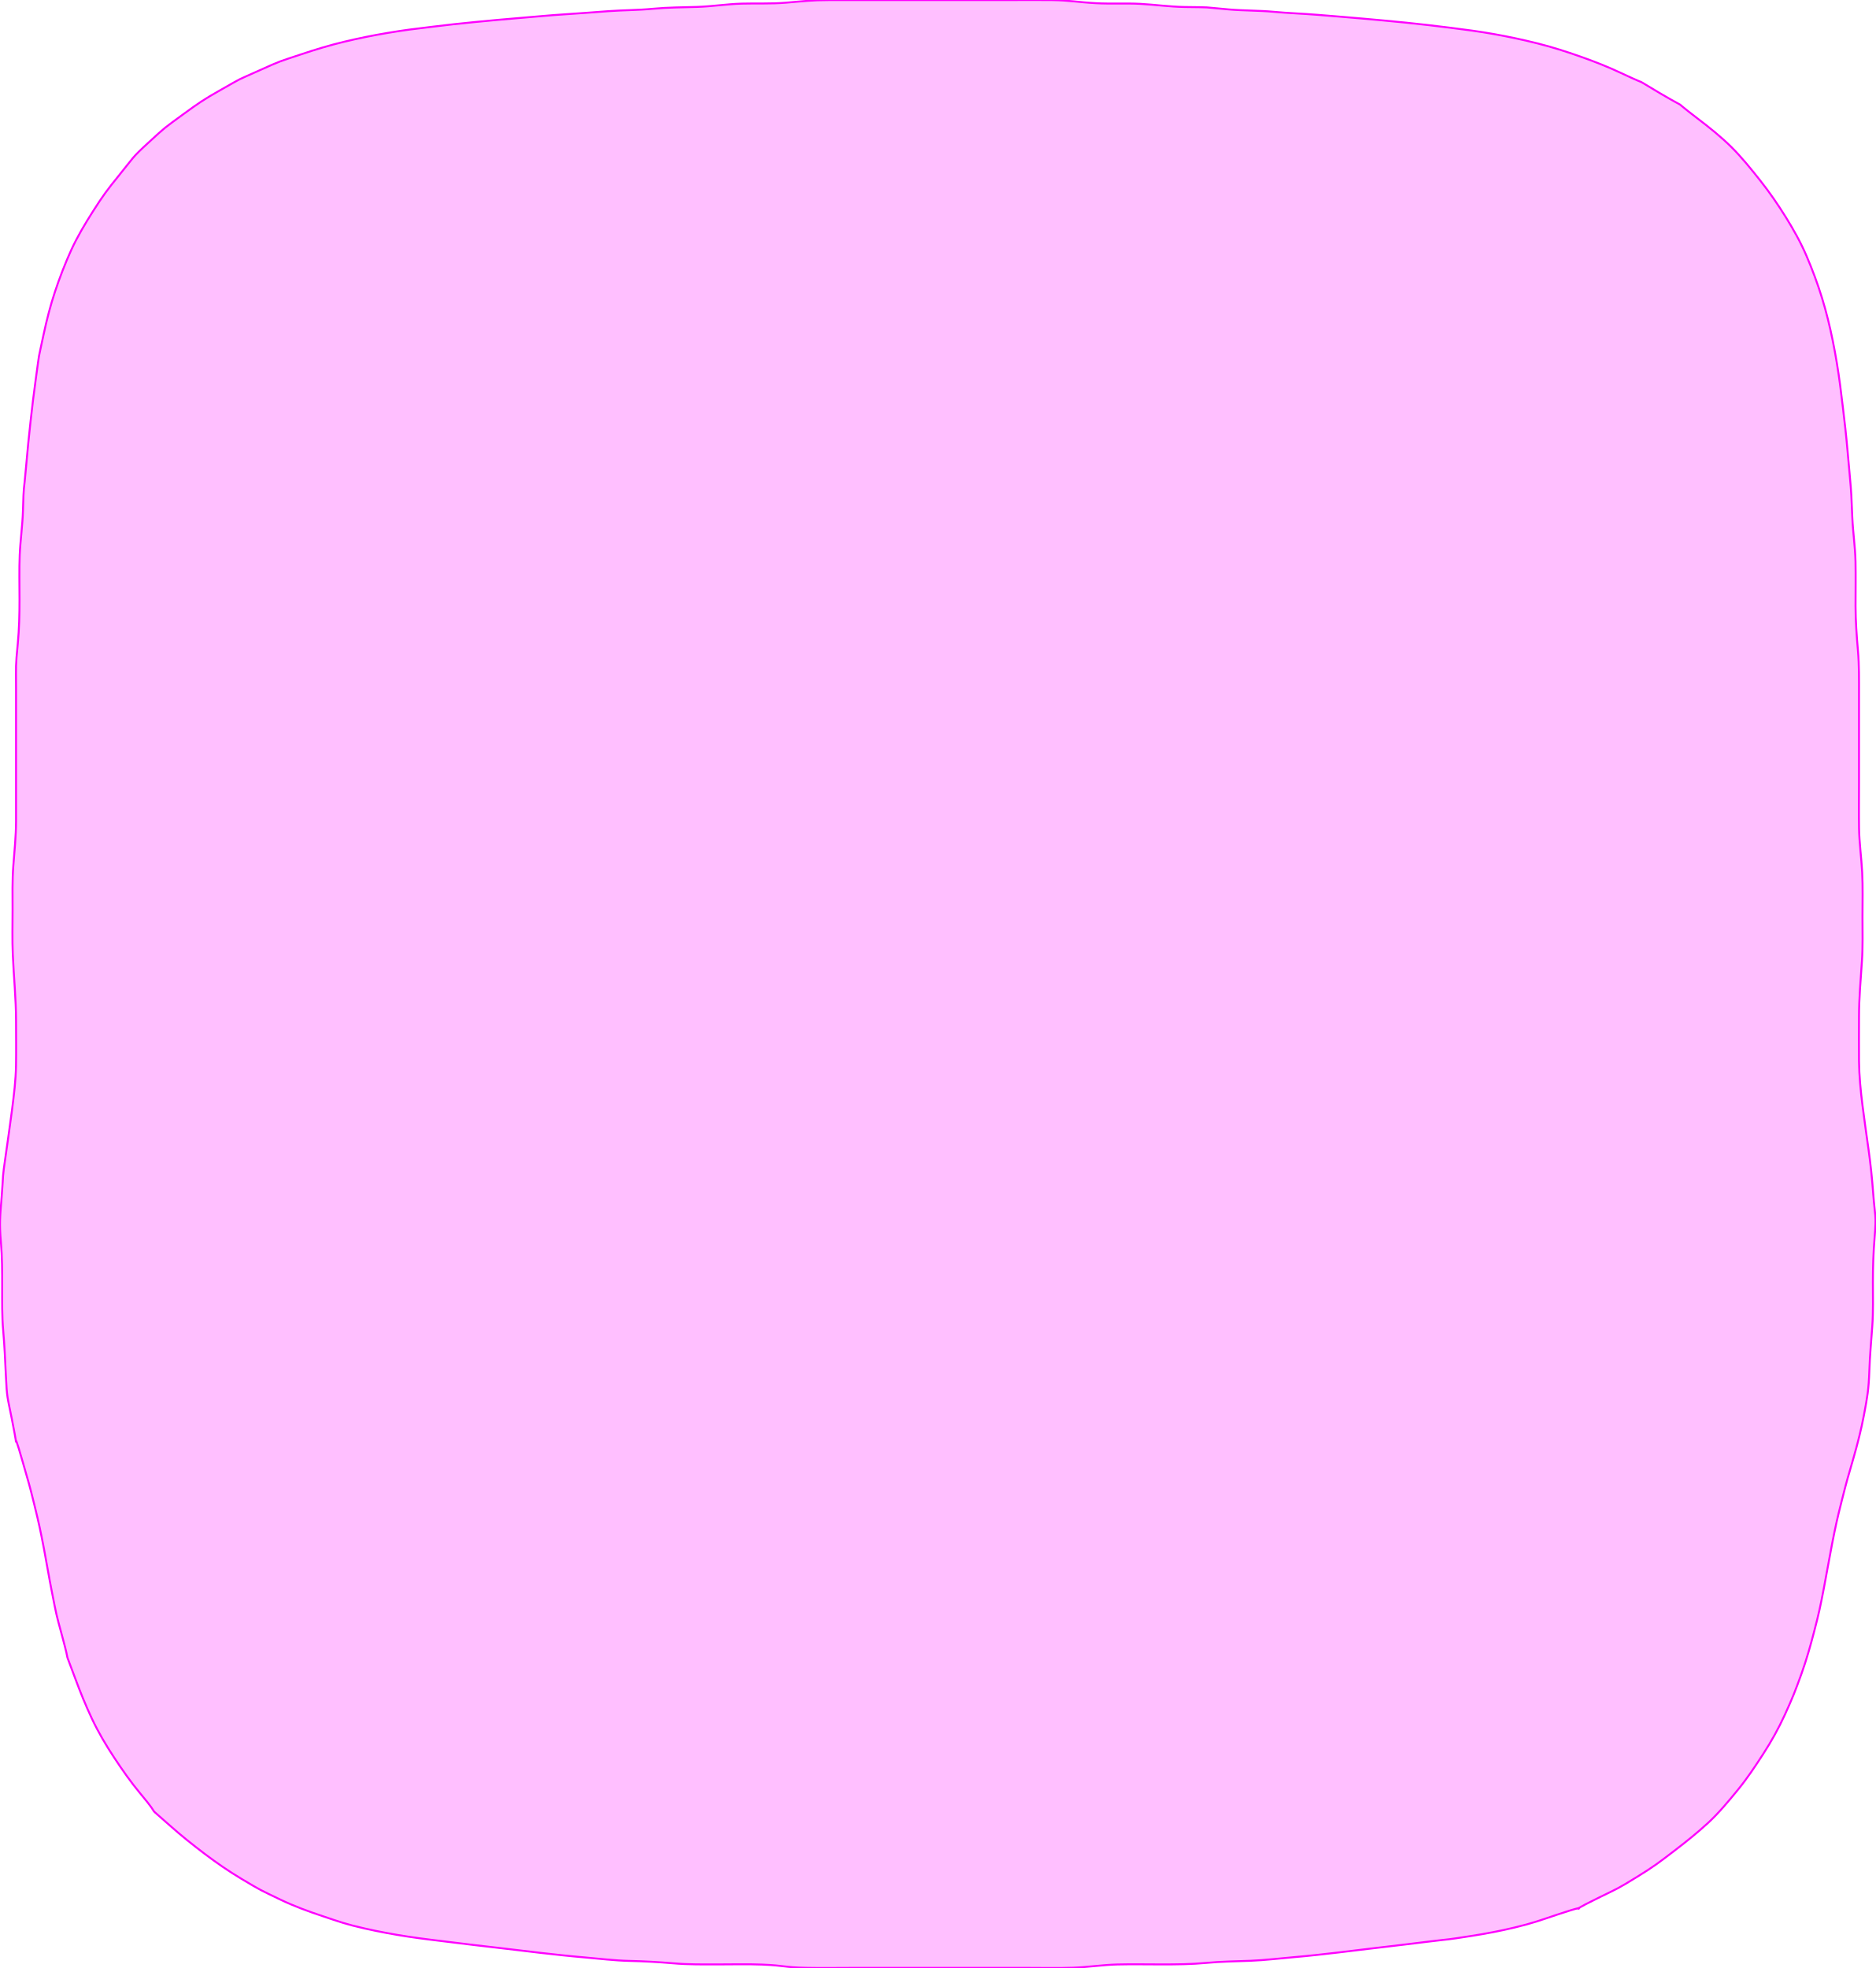
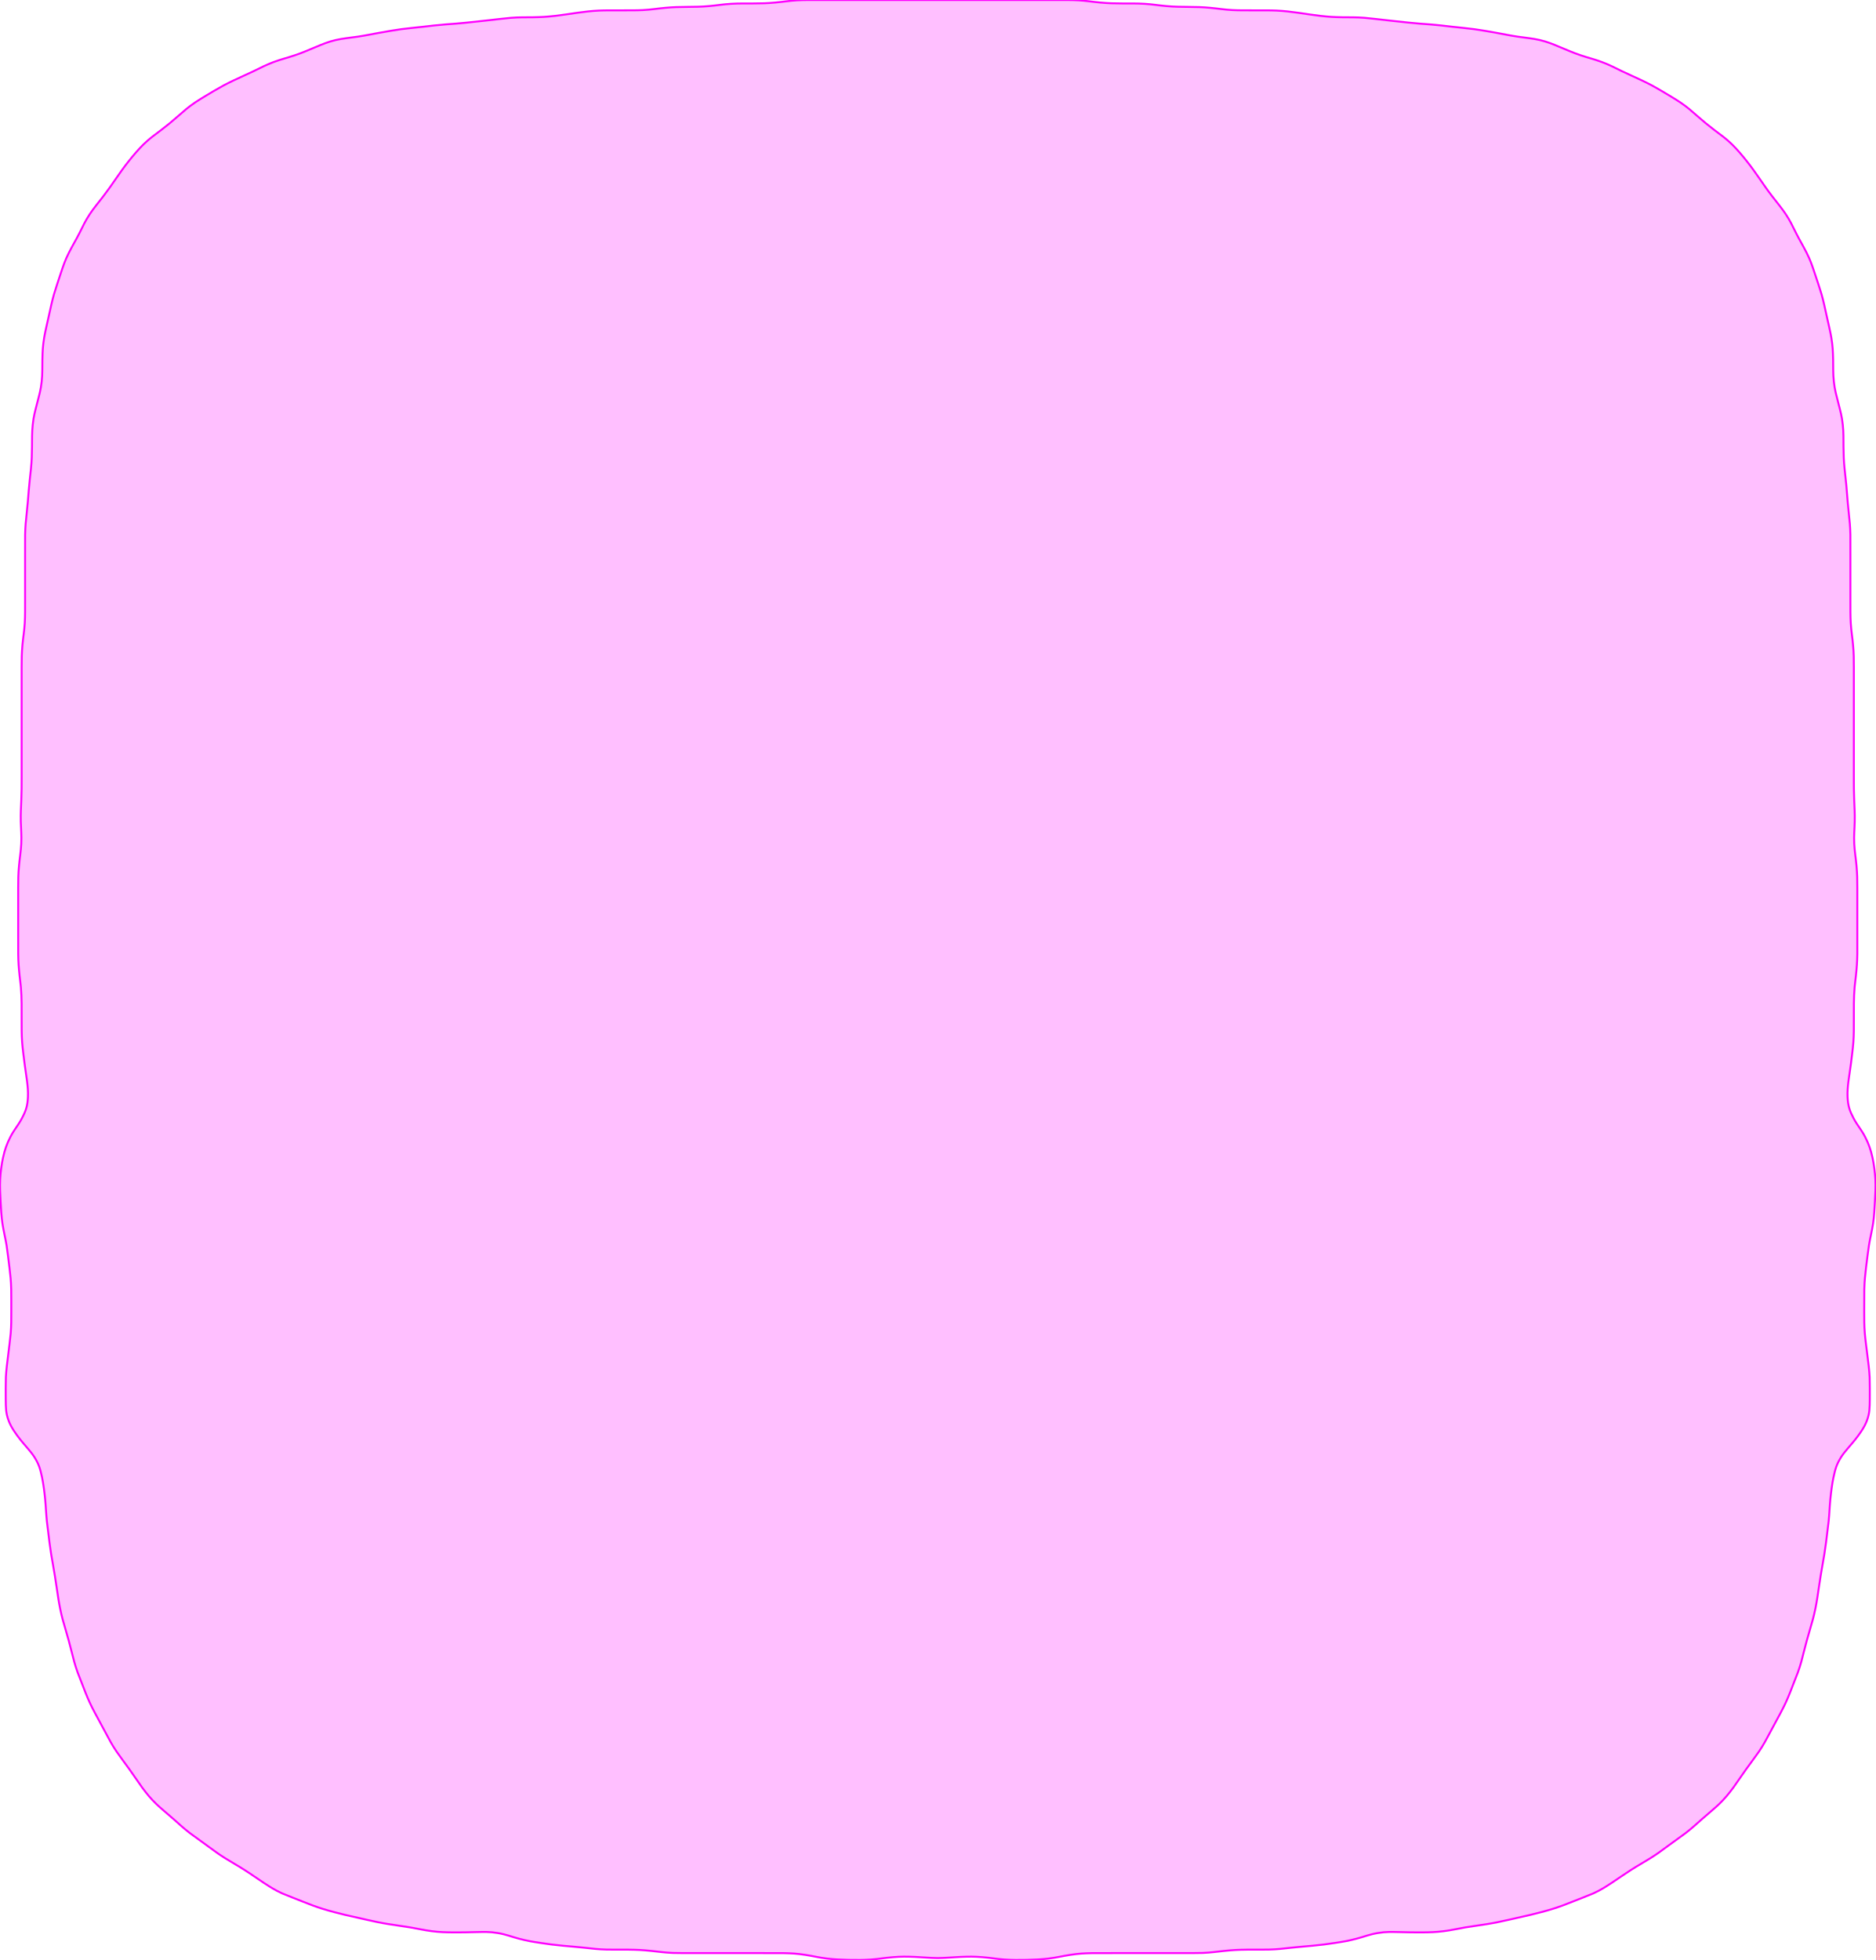
- <svg xmlns="http://www.w3.org/2000/svg" version="1.1" width="67.547mm" height="70.882mm" viewBox="0 0 67.547 70.882">
-   <path d="M 28.304,0.097 C 27.771,0.142 27.238,0.116 26.704,0.131 C 26.171,0.147 25.643,0.232 25.109,0.249 C 24.573,0.265 24.047,0.265 23.512,0.316 C 22.979,0.368 22.448,0.363 21.915,0.402 C 21.383,0.441 20.852,0.484 20.32,0.517 C 19.788,0.55 19.256,0.605 18.725,0.647 C 18.194,0.689 17.662,0.741 17.132,0.791 C 16.601,0.841 16.07,0.902 15.541,0.967 C 14.88,1.048 14.614,1.076 13.957,1.186 C 13.431,1.274 12.907,1.381 12.389,1.505 C 11.87,1.63 11.36,1.784 10.854,1.954 C 10.044,2.225 10.139,2.175 9.361,2.527 C 8.391,2.965 8.86,2.725 7.933,3.247 C 7.352,3.574 7.131,3.727 6.593,4.12 C 5.907,4.622 5.979,4.555 5.353,5.131 C 4.723,5.709 4.823,5.657 4.284,6.319 C 3.862,6.838 3.706,7.05 3.347,7.614 C 3.061,8.064 2.786,8.523 2.564,9.008 C 2.344,9.492 2.151,9.994 1.983,10.498 C 1.815,11.005 1.682,11.521 1.571,12.043 C 1.349,13.087 1.441,12.562 1.293,13.619 C 1.219,14.147 1.156,14.677 1.097,15.207 C 1.038,15.737 0.986,16.267 0.94,16.799 C 0.848,17.866 0.859,17.323 0.827,18.394 C 0.811,18.928 0.733,19.456 0.71,19.989 C 0.688,20.521 0.703,21.057 0.703,21.589 C 0.703,22.125 0.691,22.652 0.64,23.186 C 0.557,24.041 0.578,23.926 0.578,24.784 C 0.578,25.317 0.578,25.851 0.578,26.384 C 0.578,26.917 0.578,27.451 0.578,27.984 C 0.578,28.517 0.58,29.051 0.578,29.584 C 0.576,30.122 0.521,30.645 0.48,31.18 C 0.439,31.712 0.453,32.246 0.453,32.779 C 0.453,33.312 0.438,33.847 0.461,34.379 C 0.494,35.181 0.578,35.969 0.578,36.774 C 0.578,37.307 0.586,37.841 0.577,38.374 C 0.568,38.91 0.502,39.436 0.434,39.967 C 0.366,40.496 0.289,41.023 0.214,41.551 C 0.062,42.613 0.142,42.075 0.057,43.143 C 0.003,43.824 -0.027,44.055 0.033,44.738 C 0.079,45.271 0.078,45.801 0.078,46.336 C 0.078,46.87 0.069,47.403 0.116,47.935 C 0.162,48.469 0.187,48.996 0.211,49.531 C 0.251,50.385 0.263,50.277 0.428,51.115 C 0.778,52.898 0.325,50.918 0.821,52.665 C 1.054,53.486 1.036,53.38 1.24,54.209 C 1.399,54.856 1.455,55.117 1.581,55.772 C 1.681,56.296 1.766,56.822 1.871,57.346 C 2.037,58.183 2.008,58.08 2.232,58.904 C 2.596,60.241 2.222,59.132 2.702,60.433 C 2.886,60.932 3.087,61.429 3.314,61.91 C 3.544,62.395 3.813,62.852 4.108,63.298 C 4.403,63.744 4.705,64.18 5.048,64.591 C 5.938,65.655 5.097,64.839 6.134,65.764 C 6.531,66.118 6.951,66.452 7.375,66.773 C 7.801,67.095 8.239,67.398 8.698,67.672 C 9.43,68.109 9.341,68.054 10.109,68.424 C 10.593,68.656 11.089,68.837 11.598,69.007 C 12.231,69.22 12.479,69.311 13.132,69.458 C 13.652,69.575 14.177,69.674 14.704,69.753 C 15.231,69.833 15.761,69.894 16.291,69.959 C 16.82,70.025 17.349,70.089 17.879,70.148 C 18.409,70.207 18.938,70.277 19.468,70.337 C 19.998,70.397 20.528,70.456 21.059,70.501 C 21.591,70.546 22.12,70.614 22.654,70.626 C 23.191,70.638 23.715,70.667 24.25,70.713 C 24.783,70.76 25.315,70.753 25.849,70.753 C 26.382,70.753 26.917,70.738 27.449,70.759 C 28.303,70.794 28.189,70.857 29.044,70.876 C 29.577,70.888 30.111,70.878 30.644,70.878 C 31.178,70.878 31.711,70.878 32.244,70.878 C 32.778,70.878 33.311,70.878 33.844,70.878 C 34.378,70.878 34.911,70.878 35.444,70.878 C 35.978,70.878 36.511,70.878 37.044,70.878 C 37.577,70.878 38.112,70.891 38.644,70.872 C 39.178,70.853 39.705,70.769 40.239,70.755 C 40.772,70.742 41.306,70.753 41.839,70.753 C 42.375,70.753 42.904,70.749 43.437,70.699 C 43.972,70.648 44.498,70.642 45.034,70.622 C 45.566,70.602 46.098,70.534 46.629,70.489 C 47.16,70.445 47.69,70.382 48.22,70.321 C 48.749,70.259 49.278,70.19 49.808,70.13 C 50.338,70.069 50.867,70.004 51.397,69.938 C 52.455,69.808 51.929,69.893 52.983,69.729 C 53.509,69.647 54.035,69.548 54.553,69.423 C 55.201,69.267 55.452,69.172 56.084,68.96 C 57.815,68.381 55.924,69.16 57.564,68.357 C 58.33,67.981 58.242,68.041 58.969,67.594 C 59.538,67.244 59.751,67.083 60.28,66.677 C 60.702,66.354 61.123,66.019 61.514,65.659 C 61.904,65.298 62.248,64.882 62.584,64.472 C 62.923,64.059 63.218,63.614 63.507,63.166 C 63.798,62.717 64.056,62.253 64.279,61.767 C 64.556,61.162 64.656,60.91 64.881,60.284 C 65.061,59.783 65.206,59.268 65.34,58.752 C 65.509,58.107 65.563,57.846 65.689,57.191 C 65.791,56.667 65.878,56.141 65.981,55.618 C 66.11,54.963 66.166,54.703 66.33,54.057 C 66.54,53.229 66.518,53.334 66.754,52.514 C 66.901,52 67.033,51.486 67.132,50.96 C 67.255,50.301 67.302,50.044 67.325,49.374 C 67.343,48.838 67.391,48.312 67.43,47.778 C 67.469,47.247 67.453,46.711 67.453,46.179 C 67.453,45.642 67.469,45.116 67.514,44.581 C 67.586,43.715 67.528,43.849 67.464,42.986 C 67.424,42.452 67.37,41.926 67.295,41.395 C 67.221,40.867 67.145,40.339 67.078,39.81 C 67.011,39.279 66.958,38.753 66.953,38.217 C 66.948,37.683 66.953,37.15 66.953,36.617 C 66.953,35.944 67.012,35.291 67.058,34.621 C 67.094,34.09 67.078,33.554 67.078,33.022 C 67.078,32.489 67.094,31.954 67.067,31.422 C 67.039,30.888 66.962,30.362 66.954,29.826 C 66.946,29.293 66.953,28.759 66.953,28.226 C 66.953,27.693 66.953,27.16 66.953,26.626 C 66.953,26.093 66.953,25.56 66.953,25.026 C 66.953,24.492 66.961,23.96 66.914,23.428 C 66.867,22.892 66.829,22.369 66.828,21.831 C 66.828,21.298 66.837,20.764 66.827,20.231 C 66.816,19.697 66.734,19.17 66.711,18.636 C 66.673,17.779 66.69,17.895 66.612,17.04 C 66.563,16.509 66.521,15.978 66.462,15.447 C 66.402,14.917 66.34,14.388 66.271,13.859 C 66.201,13.33 66.115,12.804 66.009,12.281 C 65.903,11.757 65.777,11.241 65.62,10.73 C 65.463,10.22 65.277,9.719 65.067,9.229 C 64.857,8.736 64.598,8.274 64.315,7.819 C 64.033,7.366 63.731,6.926 63.4,6.508 C 63.071,6.093 62.732,5.67 62.356,5.296 C 61.979,4.923 61.556,4.585 61.134,4.264 C 60.033,3.425 61.001,4.072 59.808,3.371 C 58.614,2.669 59.641,3.222 58.389,2.632 C 57.906,2.405 57.41,2.21 56.906,2.033 C 56.403,1.856 55.895,1.694 55.377,1.564 C 54.861,1.434 54.337,1.323 53.813,1.229 C 53.288,1.134 52.759,1.066 52.23,0.999 C 51.701,0.931 51.171,0.872 50.64,0.816 C 50.11,0.76 49.578,0.716 49.047,0.667 C 48.517,0.619 47.984,0.578 47.453,0.534 C 46.921,0.49 46.389,0.474 45.858,0.424 C 45.326,0.375 44.792,0.386 44.26,0.34 C 43.19,0.246 43.739,0.268 42.664,0.252 C 42.129,0.244 41.603,0.168 41.069,0.139 C 40.536,0.111 40.002,0.144 39.469,0.115 C 38.802,0.079 38.543,0.012 37.874,0.003 C 37.341,-0.004 36.807,0.003 36.274,0.003 C 35.74,0.003 35.207,0.003 34.674,0.003 C 34.141,0.003 33.607,0.003 33.074,0.003 C 32.541,0.003 32.007,0.003 31.474,0.003 C 30.941,0.003 30.407,0.002 29.874,0.003 C 29.211,0.004 28.962,0.042 28.304,0.097 Z" style="fill:#ff00ff;fill-opacity:0.25;stroke:#ff00ff;stroke-width:0.265;vector-effect:non-scaling-stroke" />
+ <svg xmlns="http://www.w3.org/2000/svg" version="1.1" width="67.944mm" height="71mm" viewBox="0 0 67.944 71">
+   <path d="M 33.972,70.929 C 33.98,70.929 33.989,70.929 33.998,70.929 C 34.229,70.928 34.566,70.898 34.797,70.888 C 35.116,70.875 35.277,70.872 35.596,70.898 C 35.915,70.923 36.072,70.96 36.391,70.983 C 36.662,71.002 36.919,71.002 37.191,70.996 C 37.451,70.99 37.73,70.978 37.989,70.947 C 38.307,70.909 38.461,70.861 38.778,70.813 C 39.094,70.766 39.255,70.758 39.574,70.751 C 39.643,70.75 40.306,70.75 40.374,70.75 C 40.641,70.75 40.908,70.75 41.174,70.75 C 41.441,70.75 41.708,70.75 41.974,70.75 C 42.241,70.75 42.508,70.75 42.774,70.75 C 42.946,70.75 43.403,70.752 43.574,70.744 C 43.894,70.73 44.052,70.701 44.37,70.669 C 44.689,70.637 44.849,70.629 45.169,70.625 C 45.346,70.623 45.791,70.628 45.969,70.622 C 46.288,70.613 46.448,70.591 46.766,70.556 C 47.084,70.522 47.244,70.513 47.562,70.482 C 47.86,70.454 48.059,70.428 48.356,70.383 C 48.672,70.335 48.831,70.31 49.14,70.229 C 49.43,70.153 49.616,70.072 49.913,70.023 C 50.216,69.972 50.405,69.984 50.71,69.989 C 51.03,69.995 51.19,70.003 51.51,70 C 51.806,69.997 52.014,69.993 52.308,69.955 C 52.559,69.924 52.848,69.859 53.096,69.817 C 53.412,69.764 53.571,69.75 53.887,69.697 C 54.203,69.645 54.359,69.609 54.671,69.54 C 54.825,69.505 55.298,69.399 55.451,69.363 C 55.695,69.304 55.985,69.23 56.224,69.156 C 56.53,69.062 56.678,69.001 56.976,68.884 C 57.041,68.859 57.656,68.617 57.719,68.588 C 58,68.459 58.154,68.358 58.411,68.189 C 58.679,68.013 58.807,67.916 59.076,67.744 C 59.346,67.571 59.488,67.498 59.76,67.329 C 60.032,67.161 60.159,67.062 60.417,66.873 C 60.426,66.867 61.055,66.41 61.064,66.403 C 61.317,66.207 61.431,66.094 61.672,65.883 C 61.799,65.772 62.153,65.474 62.274,65.356 C 62.484,65.152 62.62,64.986 62.795,64.751 C 62.842,64.687 63.207,64.159 63.253,64.095 C 63.342,63.971 63.638,63.574 63.723,63.447 C 63.9,63.181 63.973,63.038 64.124,62.756 C 64.25,62.521 64.378,62.287 64.503,62.052 C 64.653,61.769 64.721,61.623 64.841,61.327 C 64.848,61.311 65.126,60.598 65.131,60.582 C 65.239,60.281 65.275,60.124 65.353,59.814 C 65.432,59.504 65.475,59.349 65.565,59.042 C 65.654,58.735 65.702,58.582 65.766,58.268 C 65.824,57.985 65.852,57.764 65.895,57.479 C 65.942,57.163 65.967,57.005 66.023,56.689 C 66.079,56.374 66.106,56.217 66.148,55.899 C 66.163,55.786 66.234,55.219 66.246,55.105 C 66.278,54.787 66.277,54.626 66.307,54.308 C 66.328,54.085 66.373,53.735 66.421,53.516 C 66.488,53.206 66.533,53.043 66.703,52.774 C 66.823,52.584 67.067,52.328 67.205,52.152 C 67.362,51.953 67.535,51.716 67.626,51.476 C 67.739,51.179 67.73,51.005 67.736,50.689 C 67.738,50.559 67.737,50.019 67.731,49.889 C 67.717,49.611 67.683,49.37 67.649,49.094 C 67.626,48.911 67.57,48.482 67.556,48.299 C 67.532,47.996 67.535,47.803 67.534,47.5 C 67.534,47.388 67.534,46.812 67.537,46.7 C 67.547,46.38 67.565,46.221 67.602,45.903 C 67.619,45.761 67.683,45.25 67.706,45.11 C 67.748,44.846 67.815,44.587 67.855,44.324 C 67.894,44.062 67.907,43.791 67.922,43.527 C 67.936,43.259 67.952,42.996 67.939,42.727 C 67.927,42.492 67.885,42.165 67.834,41.935 C 67.77,41.65 67.701,41.444 67.567,41.184 C 67.42,40.9 67.296,40.787 67.146,40.504 C 67.001,40.227 66.946,40.056 66.931,39.742 C 66.913,39.35 67.002,38.937 67.051,38.549 C 67.077,38.338 67.126,37.968 67.141,37.755 C 67.162,37.462 67.159,37.248 67.159,36.955 C 67.16,36.555 67.152,36.155 67.187,35.756 C 67.199,35.623 67.218,35.491 67.232,35.358 C 67.266,35.041 67.278,34.88 67.284,34.561 C 67.284,34.511 67.284,33.81 67.284,33.761 C 67.284,33.494 67.284,33.227 67.284,32.961 C 67.284,32.694 67.286,32.427 67.284,32.161 C 67.283,31.841 67.283,31.68 67.255,31.362 C 67.23,31.081 67.187,30.847 67.173,30.566 C 67.158,30.246 67.183,30.086 67.19,29.767 C 67.197,29.447 67.183,29.287 67.171,28.967 C 67.159,28.647 67.159,28.487 67.159,28.167 C 67.159,27.901 67.159,27.634 67.159,27.367 C 67.159,27.101 67.159,26.834 67.159,26.567 C 67.159,26.301 67.159,26.034 67.159,25.767 C 67.159,25.501 67.159,25.234 67.159,24.967 C 67.159,24.701 67.161,24.434 67.159,24.167 C 67.158,23.847 67.159,23.687 67.13,23.368 C 67.102,23.049 67.067,22.892 67.047,22.573 C 67.031,22.323 67.034,22.023 67.034,21.773 C 67.034,21.506 67.034,21.24 67.034,20.973 C 67.034,20.706 67.034,20.44 67.034,20.173 C 67.034,20.11 67.035,19.436 67.033,19.373 C 67.026,19.053 67.008,18.894 66.974,18.576 C 66.94,18.258 66.928,18.098 66.903,17.779 C 66.879,17.46 66.854,17.302 66.823,16.983 C 66.792,16.665 66.788,16.504 66.784,16.185 C 66.781,15.894 66.789,15.675 66.758,15.385 C 66.723,15.068 66.676,14.912 66.597,14.603 C 66.519,14.293 66.469,14.139 66.434,13.821 C 66.401,13.518 66.415,13.325 66.408,13.022 C 66.4,12.704 66.394,12.54 66.342,12.225 C 66.314,12.051 66.213,11.615 66.174,11.443 C 66.116,11.183 66.063,10.922 65.99,10.665 C 65.95,10.523 65.791,10.043 65.743,9.904 C 65.641,9.601 65.593,9.447 65.45,9.161 C 65.331,8.922 65.192,8.694 65.072,8.456 C 64.927,8.171 64.866,8.021 64.689,7.754 C 64.546,7.538 64.364,7.323 64.206,7.117 C 64.011,6.863 63.922,6.73 63.74,6.467 C 63.562,6.212 63.461,6.066 63.267,5.822 C 63.114,5.629 62.916,5.395 62.738,5.223 C 62.508,5.001 62.371,4.913 62.117,4.719 C 61.863,4.525 61.74,4.422 61.499,4.212 C 61.258,4.002 61.14,3.892 60.876,3.712 C 60.73,3.612 60.347,3.383 60.194,3.294 C 59.918,3.132 59.777,3.055 59.489,2.917 C 59.248,2.802 59.003,2.696 58.763,2.581 C 58.474,2.443 58.335,2.362 58.035,2.249 C 57.753,2.143 57.559,2.102 57.273,2.006 C 56.97,1.903 56.825,1.835 56.529,1.713 C 56.24,1.594 56.081,1.521 55.775,1.449 C 55.529,1.391 55.234,1.366 54.985,1.328 C 54.668,1.28 54.512,1.244 54.197,1.187 C 53.98,1.147 53.627,1.087 53.408,1.057 C 53.196,1.028 52.826,0.993 52.613,0.969 C 52.295,0.933 52.136,0.91 51.818,0.885 C 51.499,0.86 51.339,0.853 51.02,0.818 C 50.702,0.783 50.543,0.766 50.225,0.732 C 50.088,0.717 49.568,0.655 49.43,0.645 C 49.111,0.621 48.95,0.63 48.63,0.625 C 48.311,0.619 48.15,0.611 47.833,0.575 C 47.551,0.543 47.321,0.503 47.04,0.464 C 46.751,0.425 46.537,0.397 46.245,0.383 C 46.041,0.373 45.649,0.375 45.445,0.375 C 45.216,0.375 44.874,0.378 44.645,0.365 C 44.326,0.347 44.168,0.314 43.849,0.284 C 43.531,0.254 43.37,0.254 43.05,0.25 C 42.731,0.246 42.57,0.248 42.252,0.22 C 41.933,0.192 41.775,0.157 41.456,0.138 C 41.178,0.121 40.935,0.127 40.656,0.125 C 40.336,0.123 40.176,0.121 39.857,0.092 C 39.539,0.063 39.381,0.03 39.061,0.011 C 38.829,-0.002 38.494,0 38.262,0 C 37.995,0 37.728,0 37.462,0 C 37.195,0 36.928,0 36.662,0 C 36.395,0 36.128,0 35.862,0 C 35.595,0 35.328,0 35.062,0 C 34.795,0 34.528,0 34.262,0 C 34.165,0 34.068,0 33.972,0 C 33.875,0 33.779,0 33.682,0 C 33.415,0 33.148,0 32.882,0 C 32.615,0 32.349,0 32.082,0 C 31.815,0 31.549,0 31.282,0 C 31.015,0 30.748,0 30.482,0 C 30.215,0 29.948,0 29.682,0 C 29.449,0 29.115,-0.002 28.882,0.011 C 28.563,0.03 28.405,0.063 28.086,0.092 C 27.768,0.121 27.607,0.123 27.287,0.125 C 27.009,0.127 26.766,0.121 26.488,0.138 C 26.168,0.157 26.011,0.192 25.692,0.22 C 25.373,0.248 25.213,0.246 24.893,0.25 C 24.573,0.254 24.413,0.254 24.094,0.284 C 23.776,0.314 23.618,0.347 23.298,0.365 C 23.07,0.378 22.727,0.375 22.498,0.375 C 22.295,0.375 21.902,0.373 21.699,0.383 C 21.407,0.397 21.192,0.425 20.903,0.464 C 20.623,0.503 20.392,0.543 20.111,0.575 C 19.793,0.611 19.633,0.619 19.313,0.625 C 18.993,0.63 18.832,0.621 18.514,0.645 C 18.375,0.655 17.856,0.717 17.718,0.732 C 17.4,0.766 17.241,0.783 16.923,0.818 C 16.605,0.853 16.445,0.86 16.126,0.885 C 15.807,0.91 15.648,0.933 15.331,0.969 C 15.117,0.993 14.748,1.028 14.535,1.057 C 14.316,1.087 13.964,1.147 13.746,1.187 C 13.431,1.244 13.275,1.28 12.959,1.328 C 12.709,1.366 12.415,1.391 12.168,1.449 C 11.862,1.521 11.704,1.594 11.415,1.713 C 11.119,1.835 10.973,1.903 10.67,2.006 C 10.385,2.102 10.19,2.143 9.908,2.249 C 9.609,2.362 9.469,2.443 9.181,2.581 C 8.94,2.696 8.695,2.802 8.455,2.917 C 8.166,3.055 8.026,3.132 7.749,3.294 C 7.597,3.383 7.214,3.612 7.068,3.712 C 6.804,3.892 6.685,4.002 6.444,4.212 C 6.203,4.422 6.081,4.525 5.826,4.719 C 5.572,4.913 5.436,5.001 5.206,5.223 C 5.028,5.395 4.83,5.629 4.676,5.822 C 4.482,6.066 4.381,6.212 4.204,6.467 C 4.021,6.73 3.932,6.863 3.737,7.117 C 3.58,7.323 3.397,7.538 3.254,7.754 C 3.078,8.021 3.017,8.171 2.872,8.456 C 2.751,8.694 2.612,8.922 2.493,9.161 C 2.35,9.447 2.302,9.601 2.2,9.904 C 2.153,10.043 1.994,10.523 1.954,10.665 C 1.881,10.922 1.827,11.183 1.769,11.443 C 1.73,11.615 1.63,12.051 1.601,12.225 C 1.55,12.54 1.543,12.704 1.536,13.022 C 1.528,13.325 1.543,13.518 1.51,13.821 C 1.475,14.139 1.425,14.293 1.346,14.603 C 1.267,14.912 1.22,15.068 1.186,15.385 C 1.155,15.675 1.163,15.894 1.159,16.185 C 1.155,16.504 1.152,16.665 1.121,16.983 C 1.09,17.302 1.065,17.46 1.04,17.779 C 1.016,18.098 1.003,18.258 0.969,18.576 C 0.935,18.894 0.917,19.053 0.91,19.373 C 0.909,19.436 0.909,20.11 0.909,20.173 C 0.909,20.44 0.909,20.706 0.909,20.973 C 0.909,21.24 0.909,21.506 0.909,21.773 C 0.909,22.023 0.912,22.323 0.897,22.573 C 0.877,22.892 0.842,23.049 0.813,23.368 C 0.785,23.687 0.786,23.847 0.784,24.167 C 0.783,24.434 0.784,24.701 0.784,24.967 C 0.784,25.234 0.784,25.501 0.784,25.767 C 0.784,26.034 0.784,26.301 0.784,26.567 C 0.784,26.834 0.784,27.101 0.784,27.367 C 0.784,27.634 0.784,27.901 0.784,28.167 C 0.784,28.487 0.784,28.647 0.772,28.967 C 0.76,29.287 0.746,29.447 0.753,29.767 C 0.761,30.086 0.785,30.246 0.77,30.566 C 0.757,30.847 0.713,31.081 0.689,31.362 C 0.66,31.68 0.661,31.841 0.659,32.161 C 0.658,32.427 0.659,32.694 0.659,32.961 C 0.659,33.227 0.659,33.494 0.659,33.761 C 0.659,33.81 0.659,34.511 0.66,34.561 C 0.665,34.88 0.678,35.041 0.711,35.358 C 0.725,35.491 0.745,35.623 0.756,35.756 C 0.791,36.155 0.784,36.555 0.784,36.955 C 0.785,37.248 0.781,37.462 0.802,37.755 C 0.818,37.968 0.866,38.338 0.893,38.549 C 0.941,38.937 1.031,39.35 1.012,39.742 C 0.998,40.056 0.943,40.227 0.797,40.504 C 0.648,40.787 0.524,40.9 0.377,41.184 C 0.243,41.444 0.174,41.65 0.11,41.935 C 0.058,42.165 0.017,42.492 0.005,42.727 C -0.008,42.996 0.007,43.259 0.022,43.527 C 0.036,43.791 0.05,44.062 0.089,44.324 C 0.128,44.587 0.195,44.846 0.238,45.11 C 0.26,45.25 0.325,45.761 0.341,45.903 C 0.379,46.221 0.397,46.38 0.406,46.7 C 0.41,46.812 0.409,47.388 0.409,47.5 C 0.408,47.803 0.412,47.996 0.388,48.299 C 0.373,48.482 0.317,48.911 0.295,49.094 C 0.261,49.37 0.227,49.611 0.213,49.889 C 0.207,50.019 0.205,50.559 0.208,50.689 C 0.214,51.005 0.205,51.179 0.318,51.476 C 0.409,51.716 0.582,51.953 0.738,52.152 C 0.876,52.328 1.121,52.584 1.241,52.774 C 1.411,53.043 1.456,53.206 1.523,53.516 C 1.57,53.735 1.615,54.085 1.636,54.308 C 1.666,54.626 1.666,54.787 1.698,55.105 C 1.71,55.219 1.781,55.786 1.796,55.899 C 1.837,56.217 1.865,56.374 1.921,56.689 C 1.976,57.005 2.002,57.163 2.049,57.479 C 2.092,57.764 2.12,57.985 2.178,58.268 C 2.242,58.582 2.289,58.735 2.379,59.042 C 2.469,59.349 2.512,59.504 2.59,59.814 C 2.669,60.124 2.705,60.281 2.812,60.582 C 2.818,60.598 3.096,61.311 3.102,61.327 C 3.222,61.623 3.29,61.769 3.44,62.052 C 3.565,62.287 3.694,62.521 3.82,62.756 C 3.97,63.038 4.043,63.181 4.221,63.447 C 4.306,63.574 4.602,63.971 4.69,64.095 C 4.737,64.159 5.101,64.687 5.149,64.751 C 5.323,64.986 5.459,65.152 5.67,65.356 C 5.791,65.474 6.145,65.772 6.272,65.883 C 6.512,66.094 6.626,66.207 6.879,66.403 C 6.888,66.41 7.517,66.867 7.526,66.873 C 7.784,67.062 7.912,67.161 8.183,67.329 C 8.455,67.498 8.598,67.571 8.867,67.744 C 9.137,67.916 9.265,68.013 9.532,68.189 C 9.79,68.358 9.944,68.459 10.224,68.588 C 10.288,68.617 10.902,68.859 10.967,68.884 C 11.265,69.001 11.414,69.062 11.719,69.156 C 11.958,69.23 12.249,69.304 12.492,69.363 C 12.645,69.399 13.118,69.505 13.272,69.54 C 13.585,69.609 13.741,69.645 14.056,69.697 C 14.372,69.75 14.532,69.764 14.847,69.817 C 15.096,69.859 15.385,69.924 15.635,69.955 C 15.93,69.993 16.137,69.997 16.433,70 C 16.753,70.003 16.913,69.995 17.233,69.989 C 17.539,69.984 17.728,69.972 18.031,70.023 C 18.328,70.072 18.514,70.153 18.803,70.229 C 19.113,70.31 19.271,70.335 19.588,70.383 C 19.884,70.428 20.083,70.454 20.381,70.482 C 20.7,70.513 20.86,70.522 21.178,70.556 C 21.496,70.591 21.655,70.613 21.975,70.622 C 22.152,70.628 22.597,70.623 22.775,70.625 C 23.095,70.629 23.255,70.637 23.573,70.669 C 23.891,70.701 24.05,70.73 24.369,70.744 C 24.541,70.752 24.997,70.75 25.169,70.75 C 25.436,70.75 25.703,70.75 25.969,70.75 C 26.236,70.75 26.503,70.75 26.769,70.75 C 27.036,70.75 27.302,70.75 27.569,70.75 C 27.638,70.75 28.301,70.75 28.369,70.751 C 28.689,70.758 28.85,70.766 29.166,70.813 C 29.482,70.861 29.637,70.909 29.954,70.947 C 30.213,70.978 30.492,70.99 30.753,70.996 C 31.024,71.002 31.281,71.002 31.552,70.983 C 31.871,70.96 32.029,70.923 32.348,70.898 C 32.666,70.872 32.827,70.875 33.147,70.888 C 33.377,70.898 33.715,70.928 33.946,70.929 C 33.954,70.929 33.963,70.929 33.972,70.929 Z" style="fill:#ff00ff;fill-opacity:0.25;stroke:#ff00ff;stroke-width:0.265;vector-effect:non-scaling-stroke" />
</svg>
